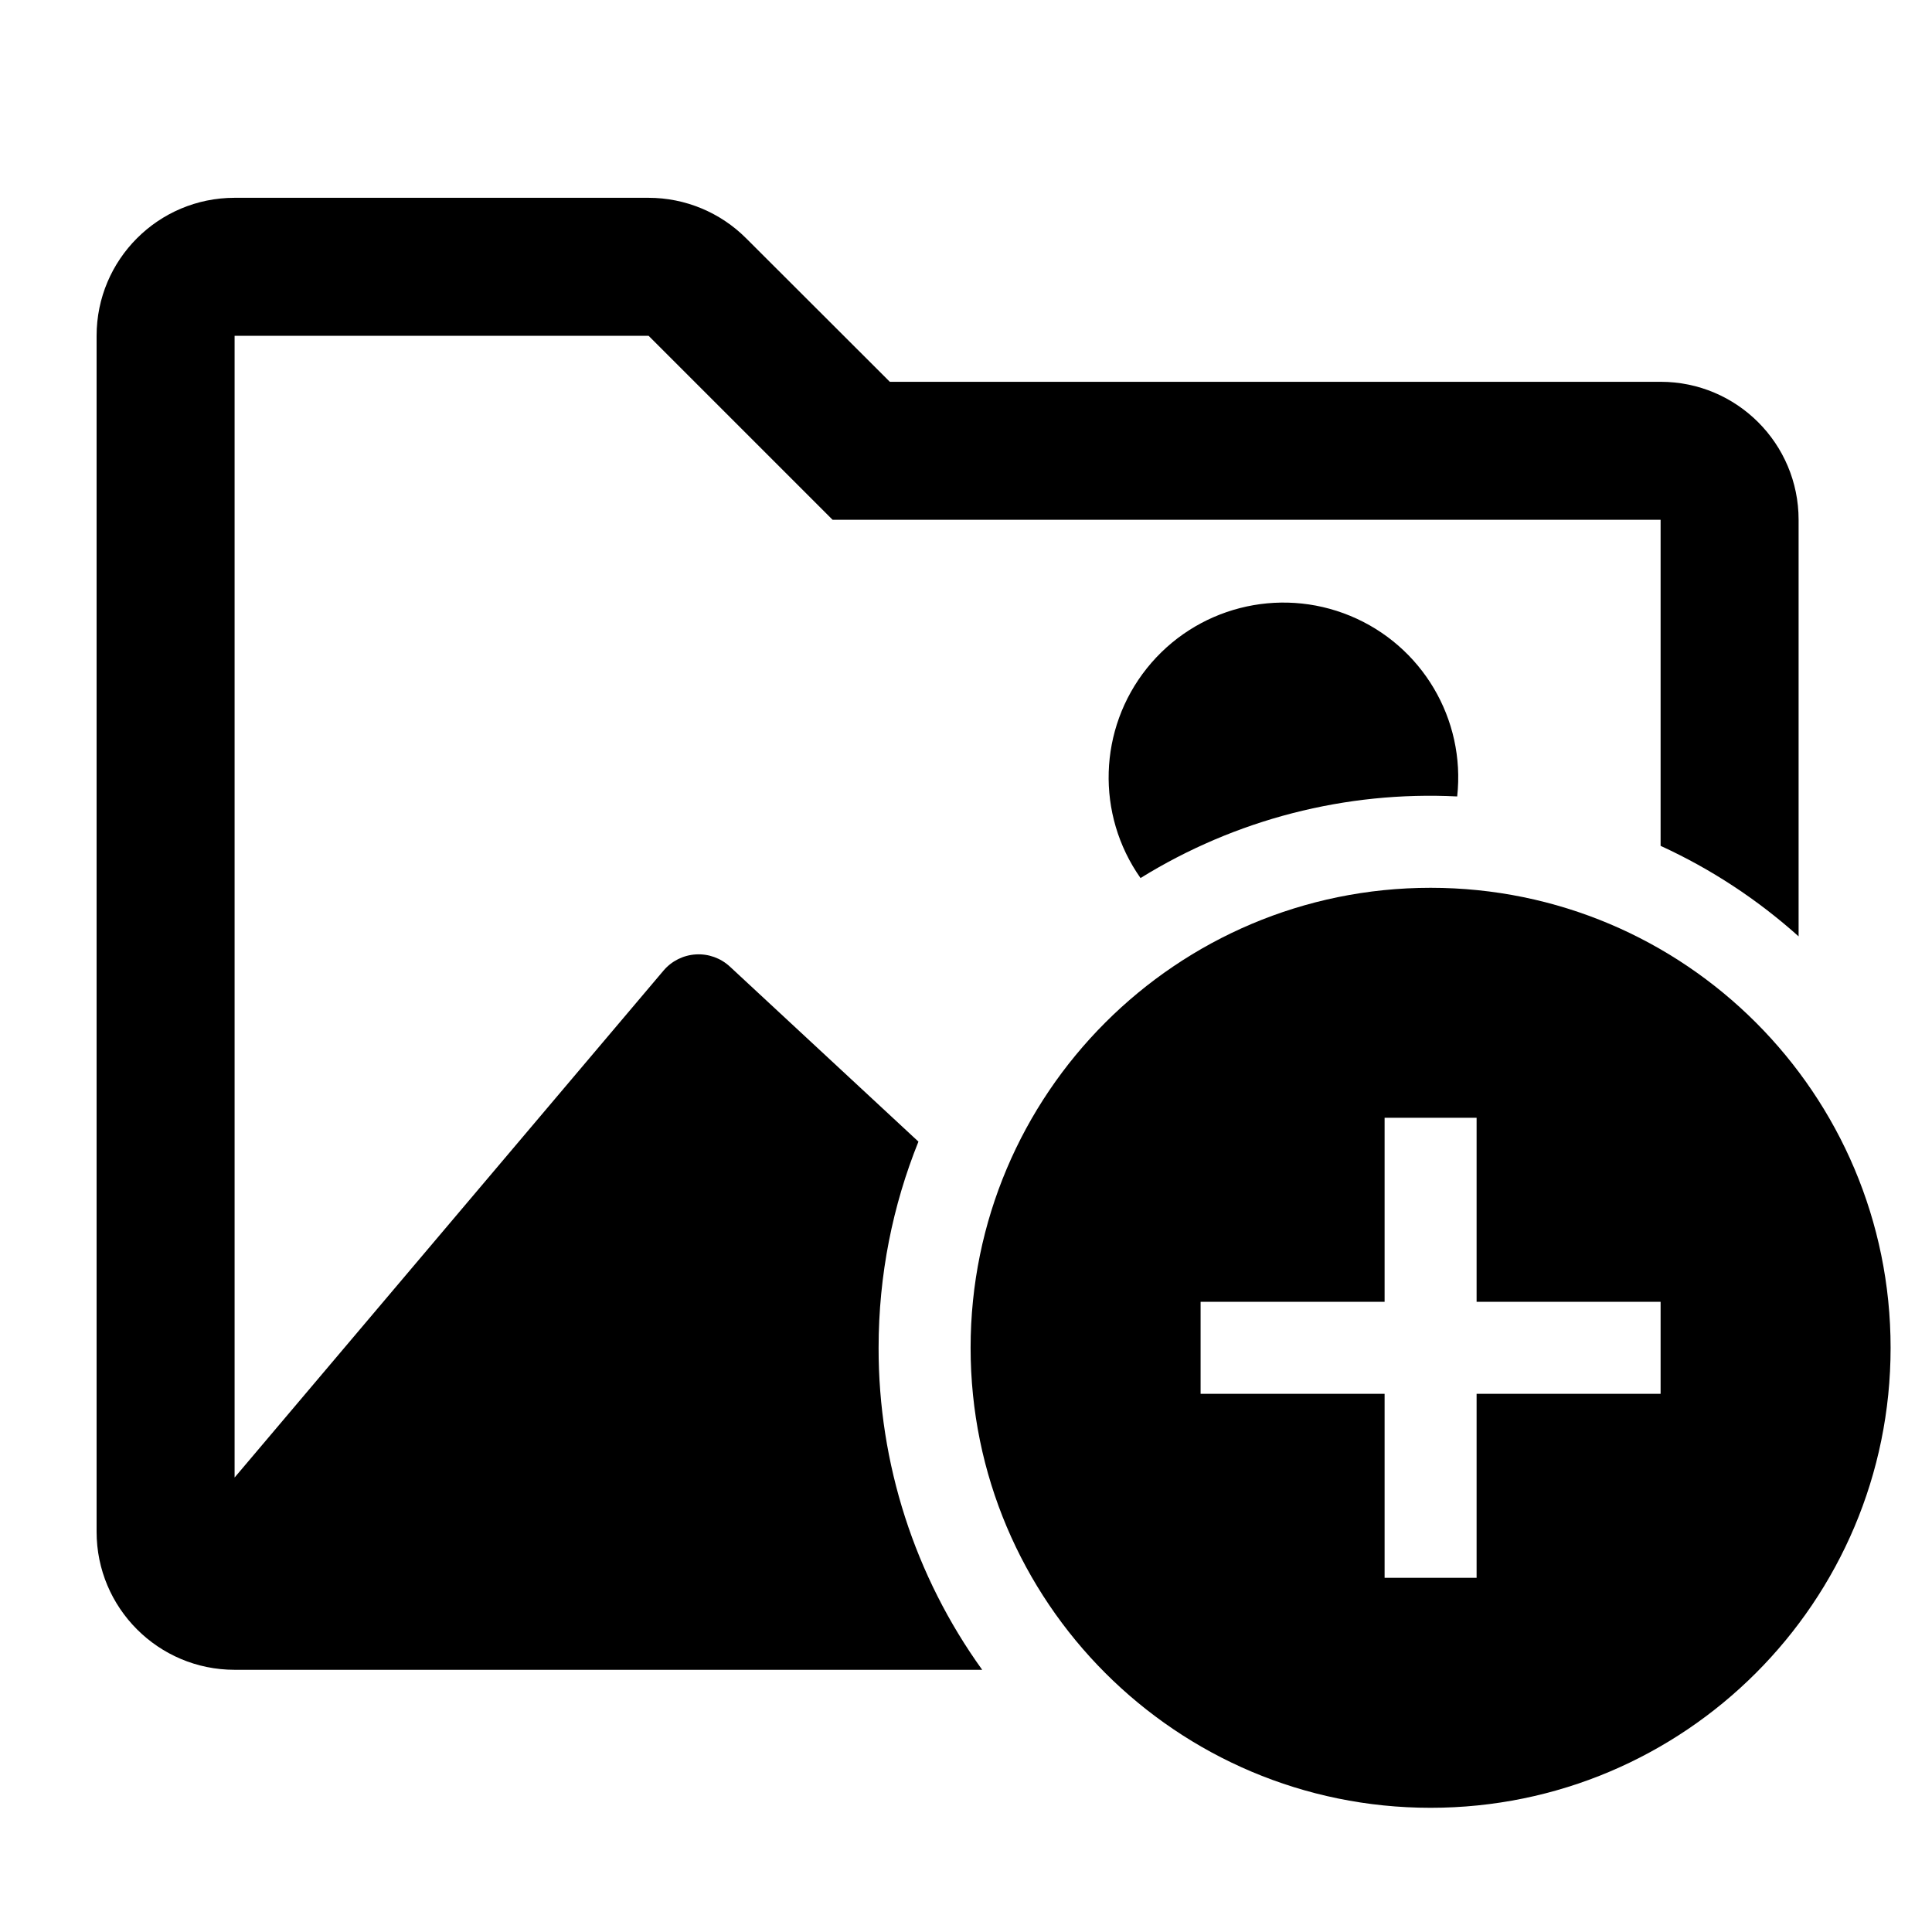
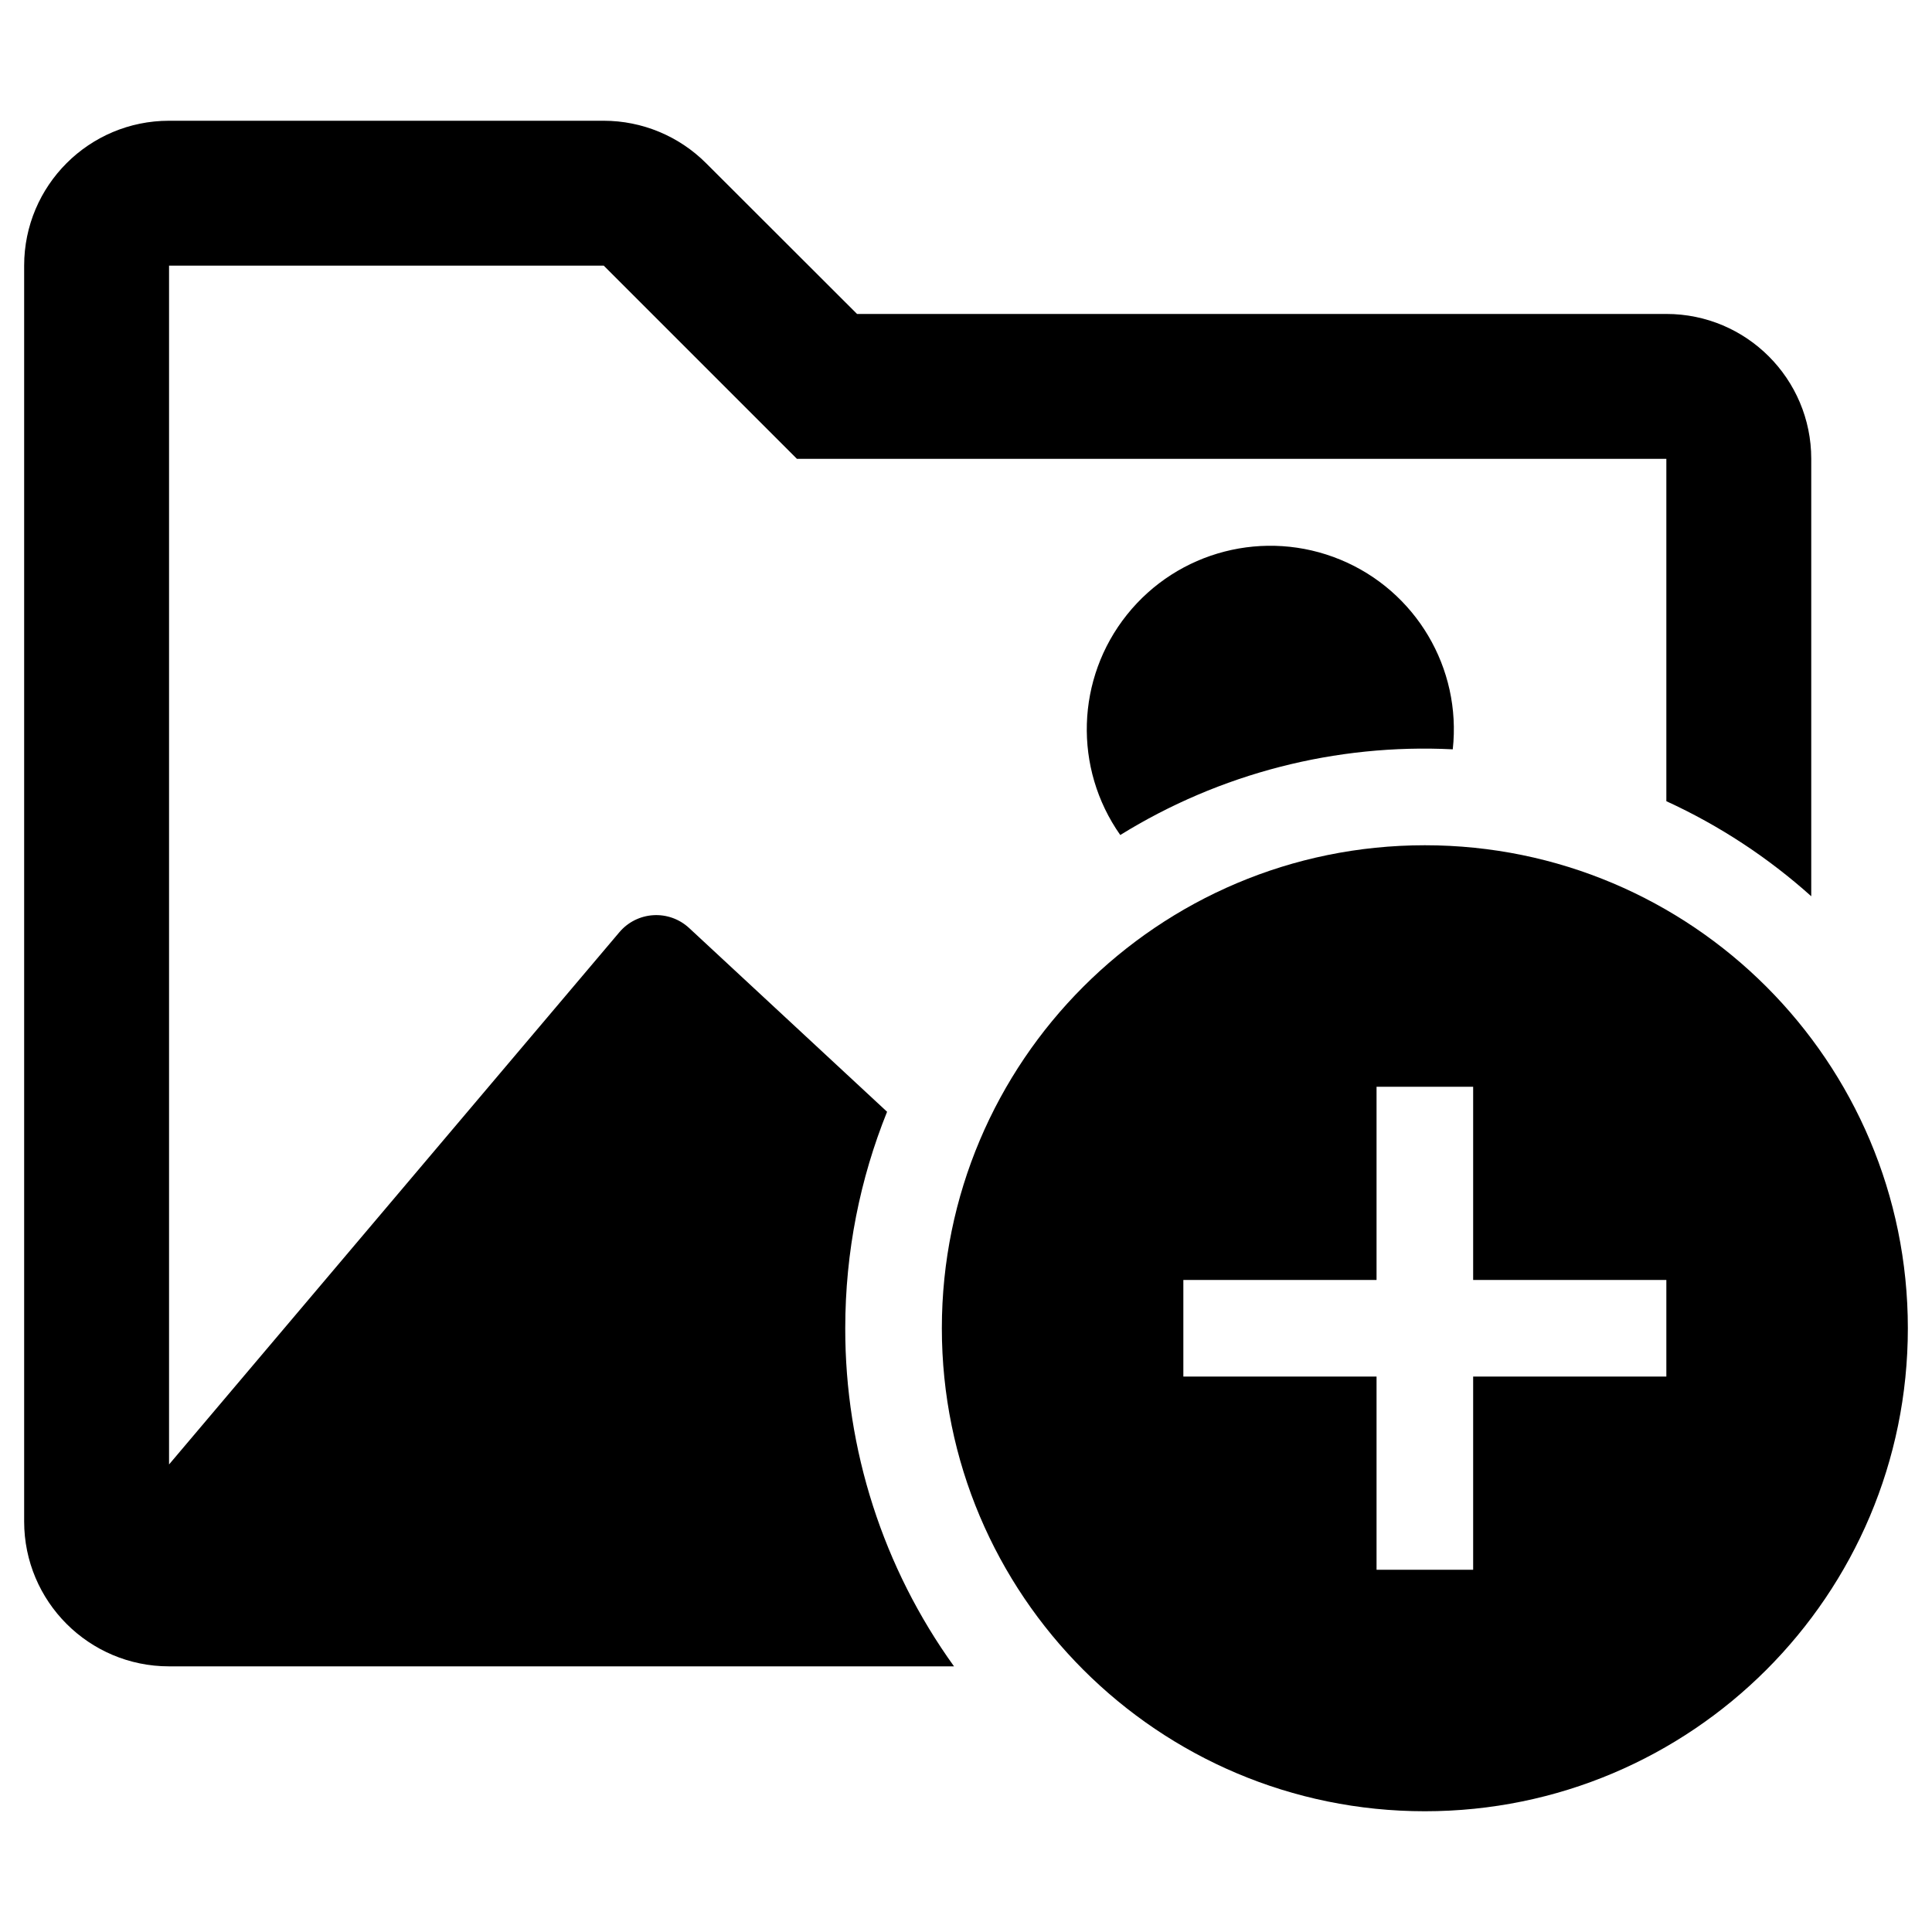
- <svg xmlns="http://www.w3.org/2000/svg" viewBox="0 0 21 21">
-   <path clip-rule="evenodd" d="M10.676 18.15a5.973 5.973 0 0 1-1.126-3.5c0-.792.154-1.549.433-2.241l-2.05-1.903a.5.5 0 0 0-.721.044L2.55 16.06V3.65h4.5l2 2h9v3.544c.55.252 1.055.585 1.5.984V5.65a1.5 1.5 0 0 0-1.5-1.5H9.672L8.11 2.59a1.5 1.5 0 0 0-1.06-.44h-4.5a1.5 1.5 0 0 0-1.5 1.5v13a1.5 1.5 0 0 0 1.5 1.5h8.126Zm5.163-9.493a1.9 1.9 0 1 0-3.442.887 5.972 5.972 0 0 1 3.442-.887Z" />
-   <path d="M15.55 19.65a5 5 0 1 1 0-10 5 5 0 0 1 0 10Zm.5-5.5v-2h-1v2h-2v1h2v2h1v-2h2v-1h-2Z" />
+ <svg xmlns="http://www.w3.org/2000/svg" viewBox="0 0 20 20">
+   <path clip-rule="evenodd" d="M9.876 17.25a5.973 5.973 0 0 1-1.126-3.5c0-.792.154-1.549.433-2.241l-2.05-1.903a.5.5 0 0 0-.721.044L1.75 15.16V2.75h4.5l2 2h9v3.544c.55.252 1.055.585 1.5.984V4.75a1.5 1.5 0 0 0-1.5-1.5H8.872L7.31 1.69a1.5 1.5 0 0 0-1.06-.44h-4.5a1.5 1.5 0 0 0-1.5 1.5v13a1.5 1.5 0 0 0 1.5 1.5h8.126Zm5.163-9.493a1.9 1.9 0 1 0-3.442.887 5.972 5.972 0 0 1 3.442-.887Z" />
+   <path d="M14.75 18.75a5 5 0 1 1 0-10 5 5 0 0 1 0 10Zm.5-5.5v-2h-1v2h-2v1h2v2h1v-2h2v-1h-2Z" />
</svg>
